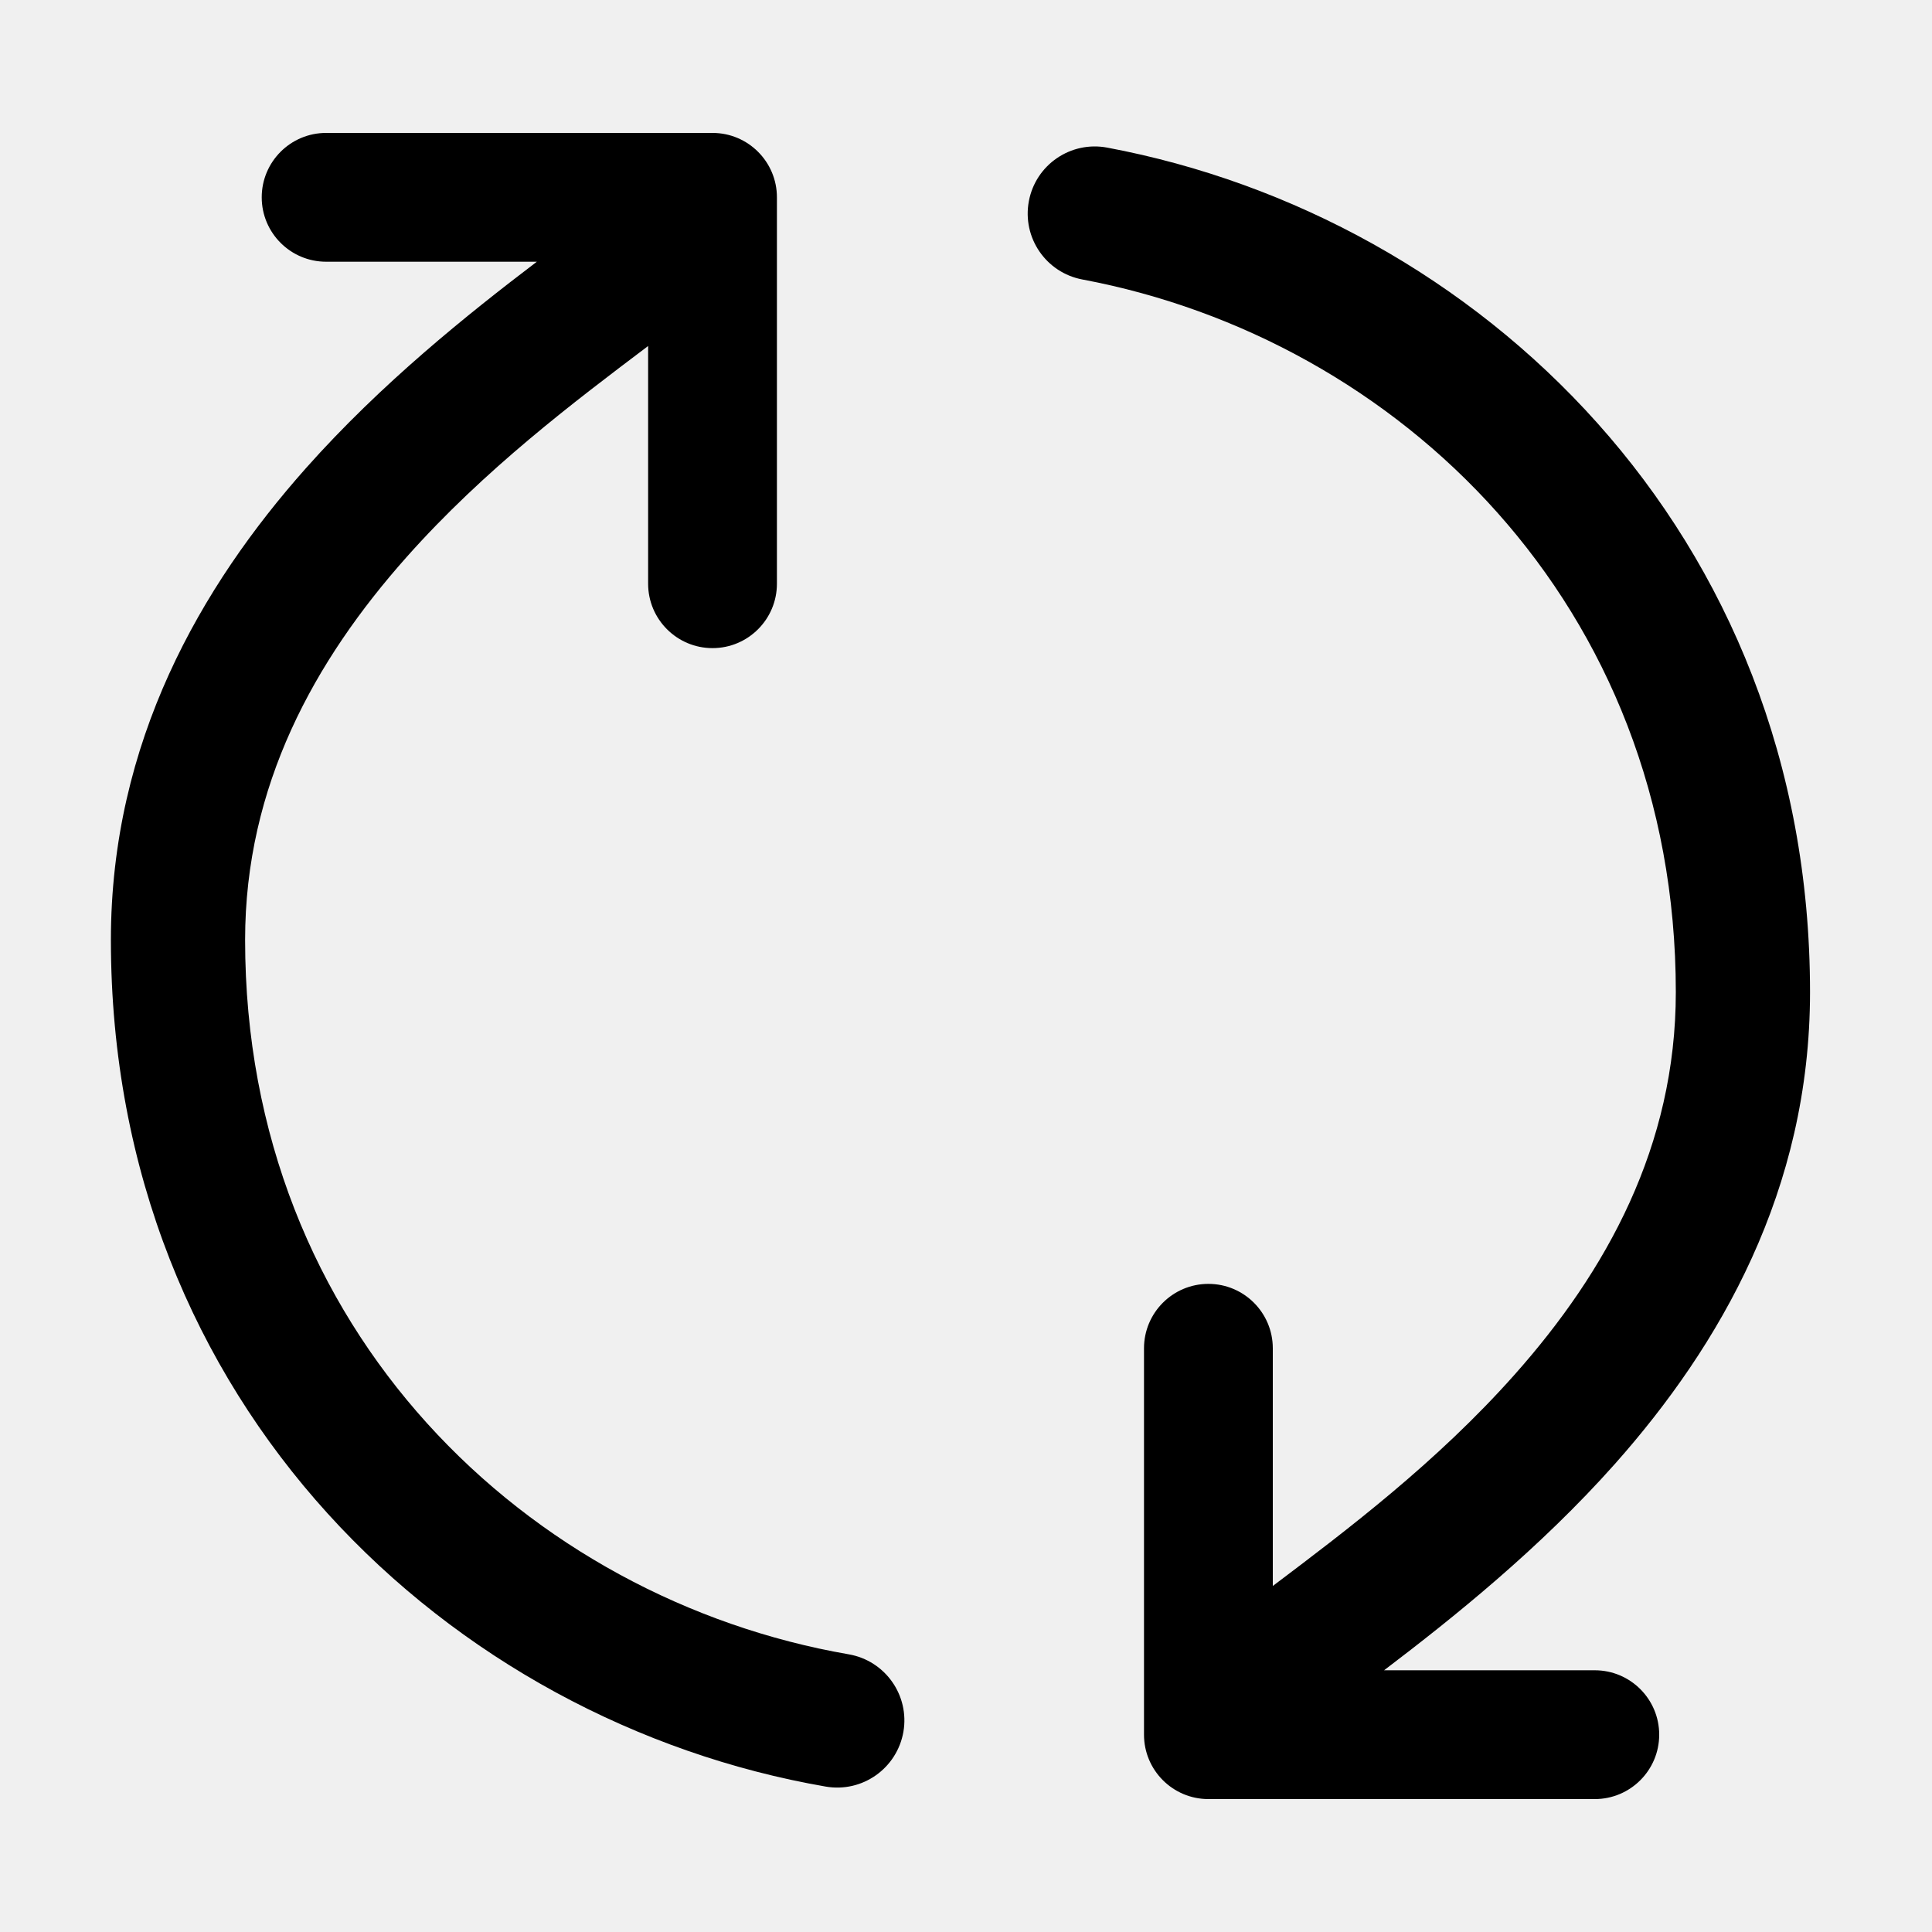
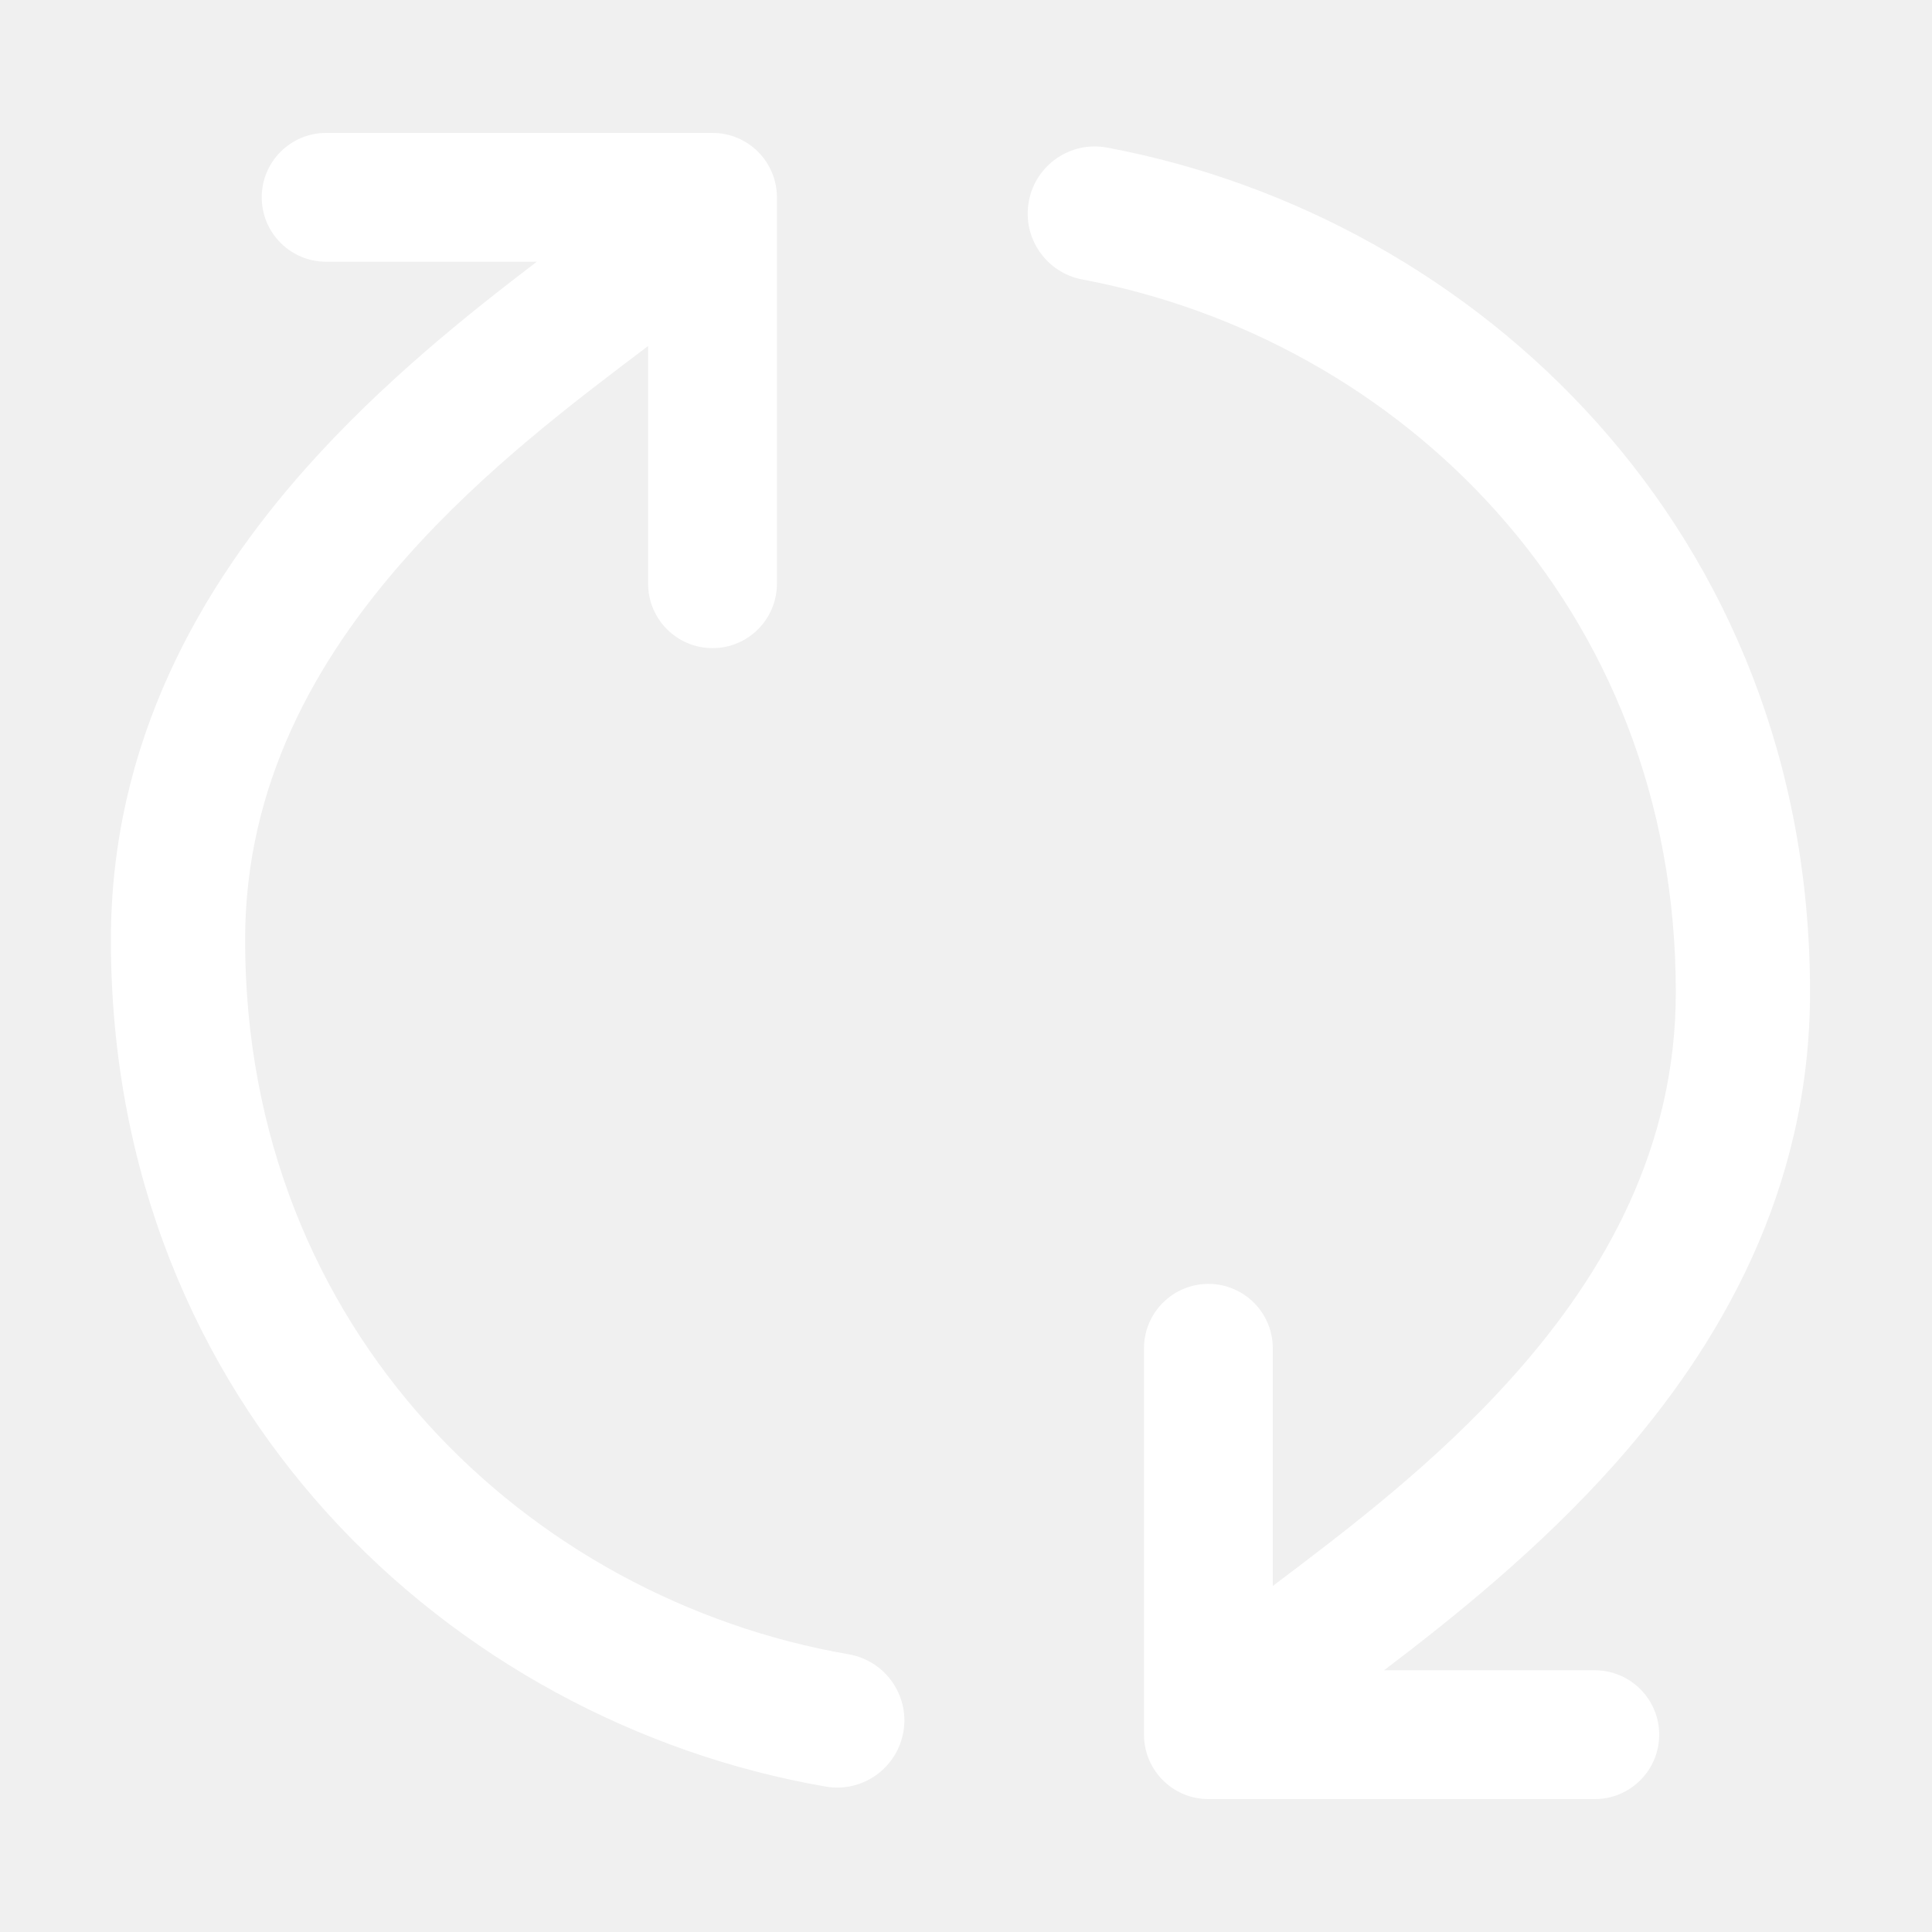
- <svg xmlns="http://www.w3.org/2000/svg" width="15" height="15" viewBox="0 0 15 15" fill="none">
-   <path d="M1.903 7.297C1.903 10.341 4.11 12.415 6.589 12.844C6.873 12.893 7.063 13.163 7.014 13.446C6.964 13.73 6.695 13.92 6.411 13.871C3.499 13.367 0.861 10.913 0.861 7.297C0.861 5.76 1.56 4.552 2.376 3.634C2.961 2.976 3.63 2.441 4.168 2.032L2.532 2.032C2.256 2.032 2.032 1.808 2.032 1.532C2.032 1.256 2.256 1.032 2.532 1.032L5.532 1.032C5.808 1.032 6.032 1.256 6.032 1.532L6.032 4.532C6.032 4.808 5.808 5.032 5.532 5.032C5.256 5.032 5.032 4.808 5.032 4.532L5.032 2.686L5.031 2.688L5.03 2.688L5.03 2.688L5.03 2.688C4.459 3.119 3.761 3.645 3.156 4.326C2.441 5.13 1.903 6.102 1.903 7.297ZM13.011 7.703C13.011 4.691 10.851 2.63 8.404 2.17C8.121 2.117 7.935 1.845 7.988 1.562C8.041 1.279 8.313 1.093 8.596 1.146C11.47 1.685 14.053 4.126 14.053 7.703C14.053 9.24 13.354 10.447 12.538 11.366C11.953 12.024 11.284 12.559 10.746 12.968L12.382 12.968C12.658 12.968 12.882 13.192 12.882 13.468C12.882 13.744 12.658 13.968 12.382 13.968L9.382 13.968C9.106 13.968 8.882 13.744 8.882 13.468L8.882 10.468C8.882 10.192 9.106 9.968 9.382 9.968C9.658 9.968 9.882 10.192 9.882 10.468L9.882 12.313L9.884 12.312C10.455 11.881 11.153 11.355 11.758 10.674C12.473 9.87 13.011 8.898 13.011 7.703Z" fill="currentColor" fill-rule="evenodd" clip-rule="evenodd" />
+ <svg xmlns="http://www.w3.org/2000/svg" width="15" height="15" viewBox="0 0 15 15" fill="white">
+   <path d="M1.903 7.297C1.903 10.341 4.11 12.415 6.589 12.844C6.873 12.893 7.063 13.163 7.014 13.446C6.964 13.73 6.695 13.92 6.411 13.871C3.499 13.367 0.861 10.913 0.861 7.297C0.861 5.76 1.56 4.552 2.376 3.634C2.961 2.976 3.63 2.441 4.168 2.032L2.532 2.032C2.256 2.032 2.032 1.808 2.032 1.532C2.032 1.256 2.256 1.032 2.532 1.032L5.532 1.032C5.808 1.032 6.032 1.256 6.032 1.532L6.032 4.532C6.032 4.808 5.808 5.032 5.532 5.032C5.256 5.032 5.032 4.808 5.032 4.532L5.032 2.686L5.031 2.688L5.03 2.688L5.03 2.688L5.03 2.688C4.459 3.119 3.761 3.645 3.156 4.326C2.441 5.13 1.903 6.102 1.903 7.297ZM13.011 7.703C13.011 4.691 10.851 2.63 8.404 2.17C8.121 2.117 7.935 1.845 7.988 1.562C8.041 1.279 8.313 1.093 8.596 1.146C11.47 1.685 14.053 4.126 14.053 7.703C14.053 9.24 13.354 10.447 12.538 11.366C11.953 12.024 11.284 12.559 10.746 12.968L12.382 12.968C12.658 12.968 12.882 13.192 12.882 13.468C12.882 13.744 12.658 13.968 12.382 13.968L9.382 13.968C9.106 13.968 8.882 13.744 8.882 13.468L8.882 10.468C8.882 10.192 9.106 9.968 9.382 9.968C9.658 9.968 9.882 10.192 9.882 10.468L9.882 12.313L9.884 12.312C10.455 11.881 11.153 11.355 11.758 10.674C12.473 9.87 13.011 8.898 13.011 7.703Z" fill="white" fill-rule="evenodd" clip-rule="evenodd" />
</svg>
